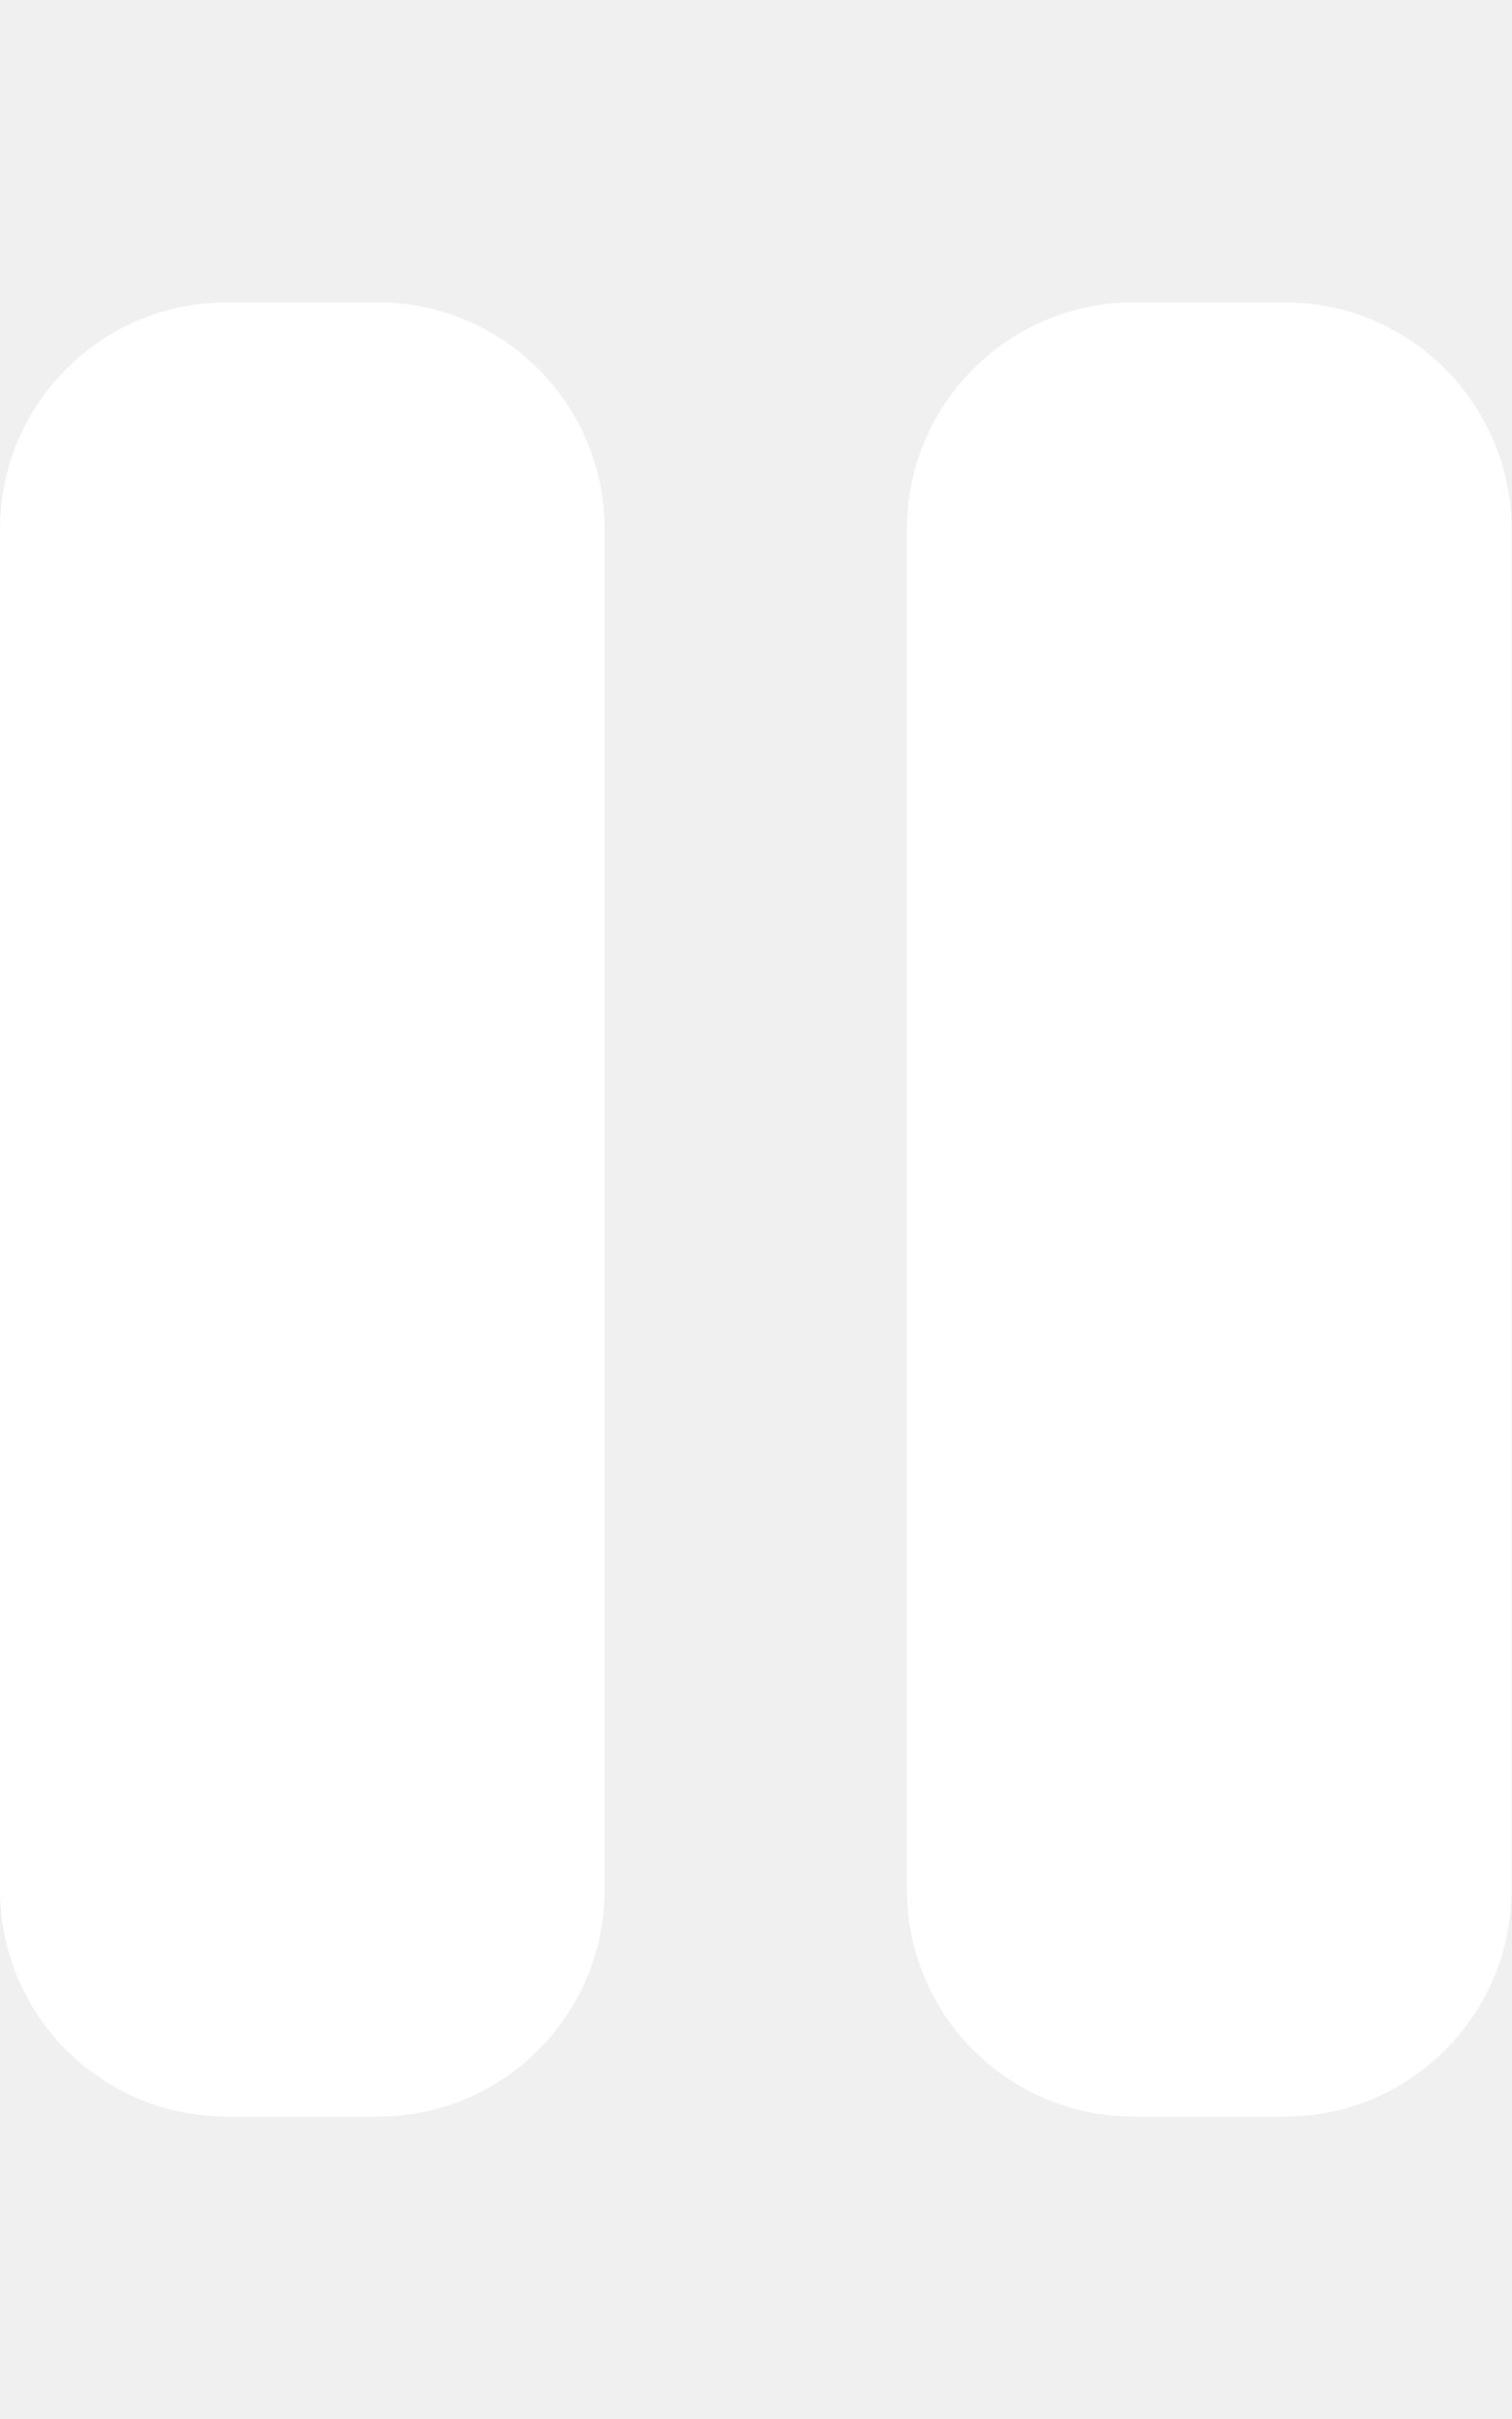
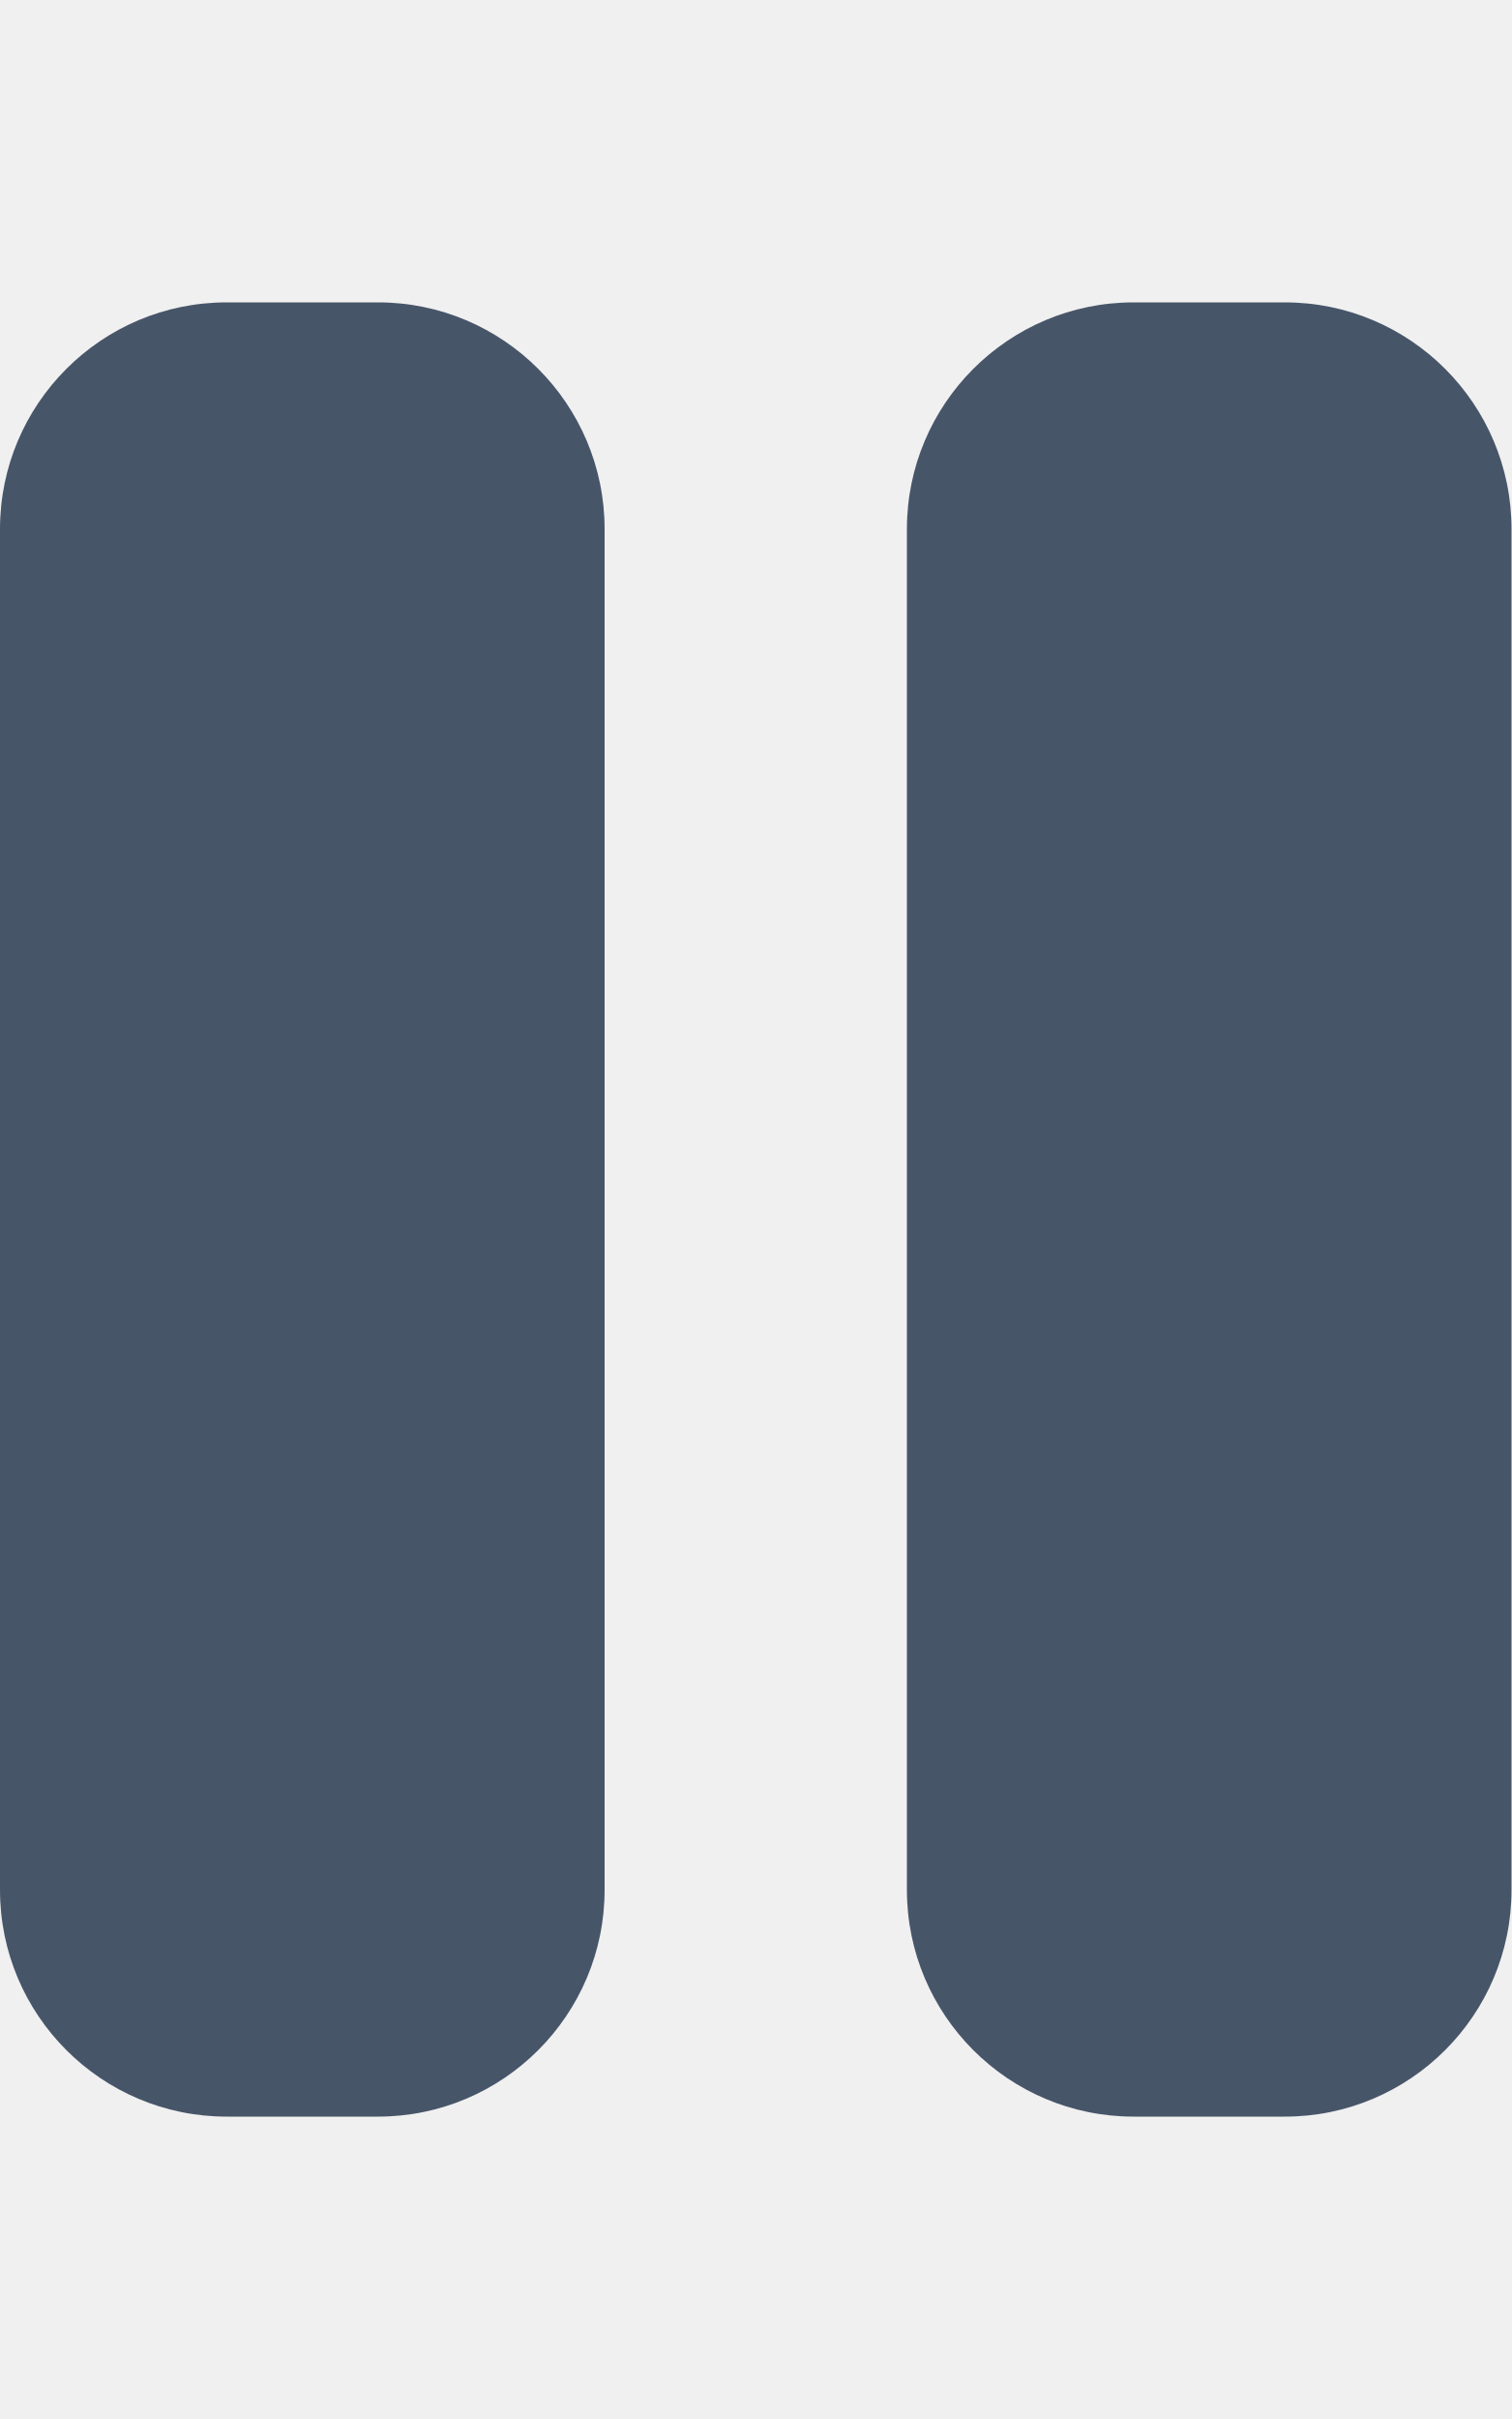
- <svg xmlns="http://www.w3.org/2000/svg" fill="#FFFFFF" viewBox="0 0 320 512">
+ <svg xmlns="http://www.w3.org/2000/svg" fill="#475569" viewBox="0 0 320 512">
  <path d="M48 64C21.5 64 0 85.5 0 112L0 400c0 26.5 21.5 48 48 48l32 0c26.5 0 48-21.5 48-48l0-288c0-26.5-21.5-48-48-48L48 64zm192 0c-26.5 0-48 21.5-48 48l0 288c0 26.5 21.5 48 48 48l32 0c26.5 0 48-21.5 48-48l0-288c0-26.5-21.5-48-48-48l-32 0z" />
</svg>
